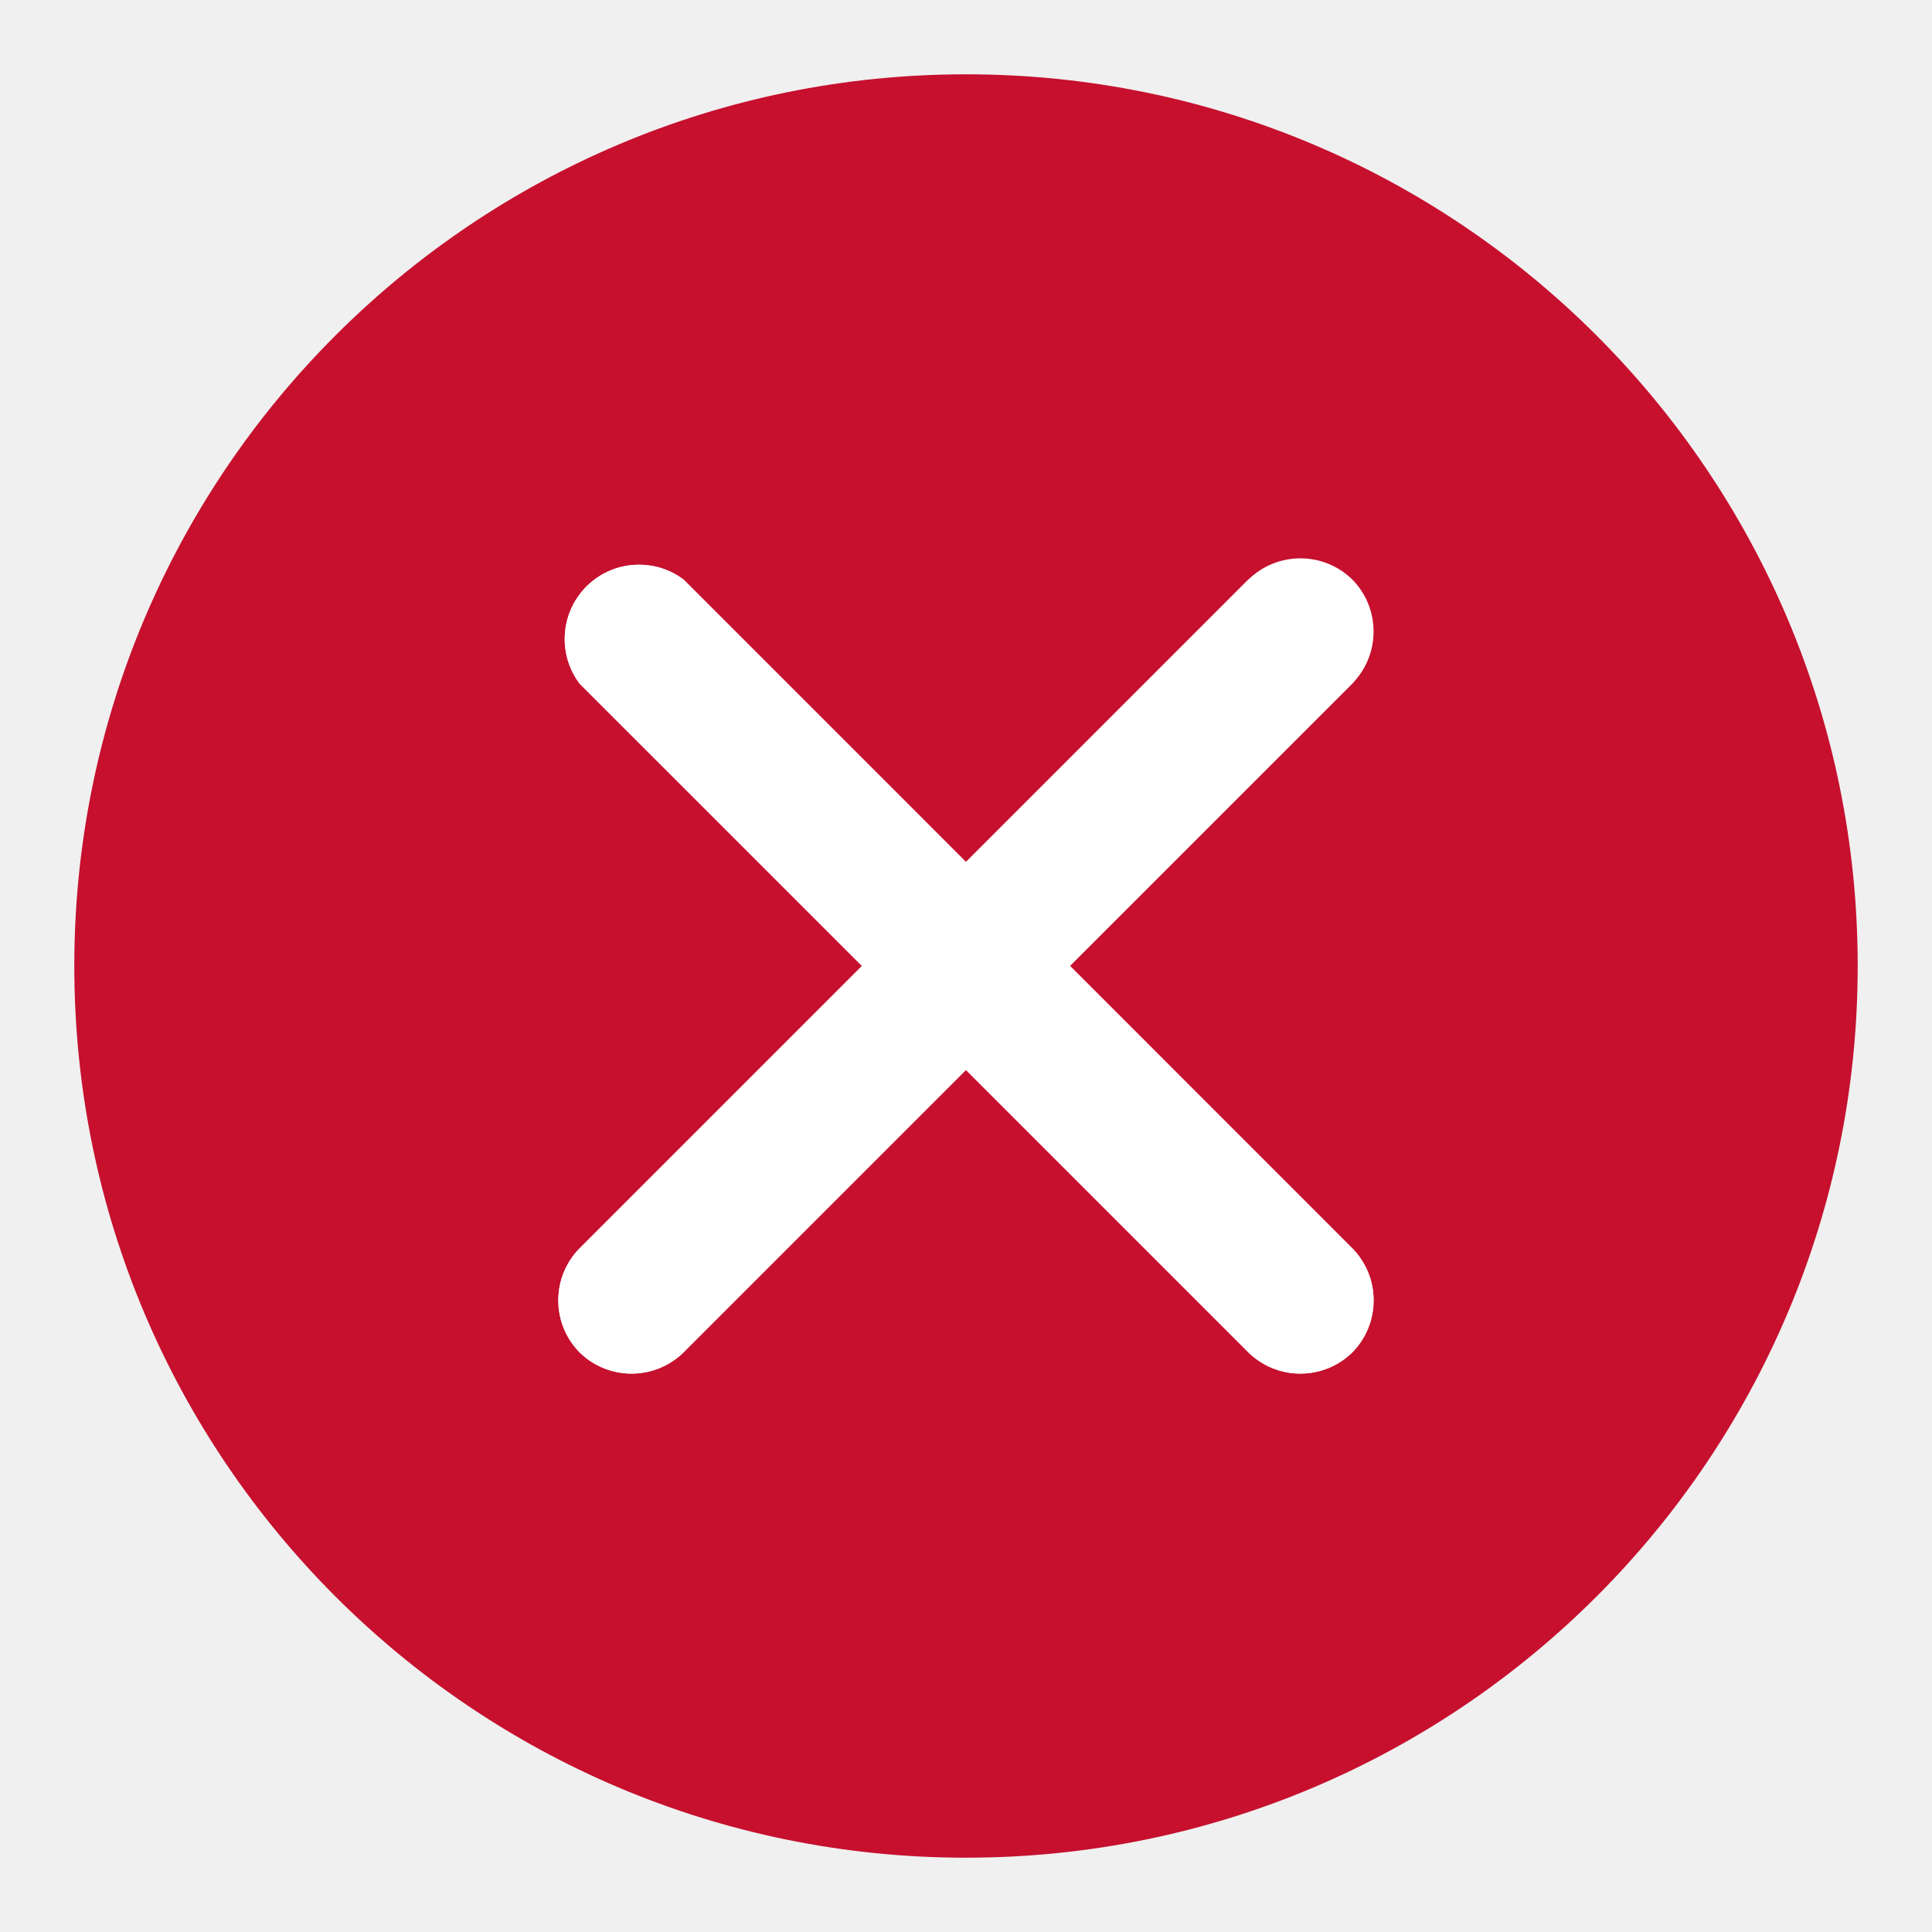
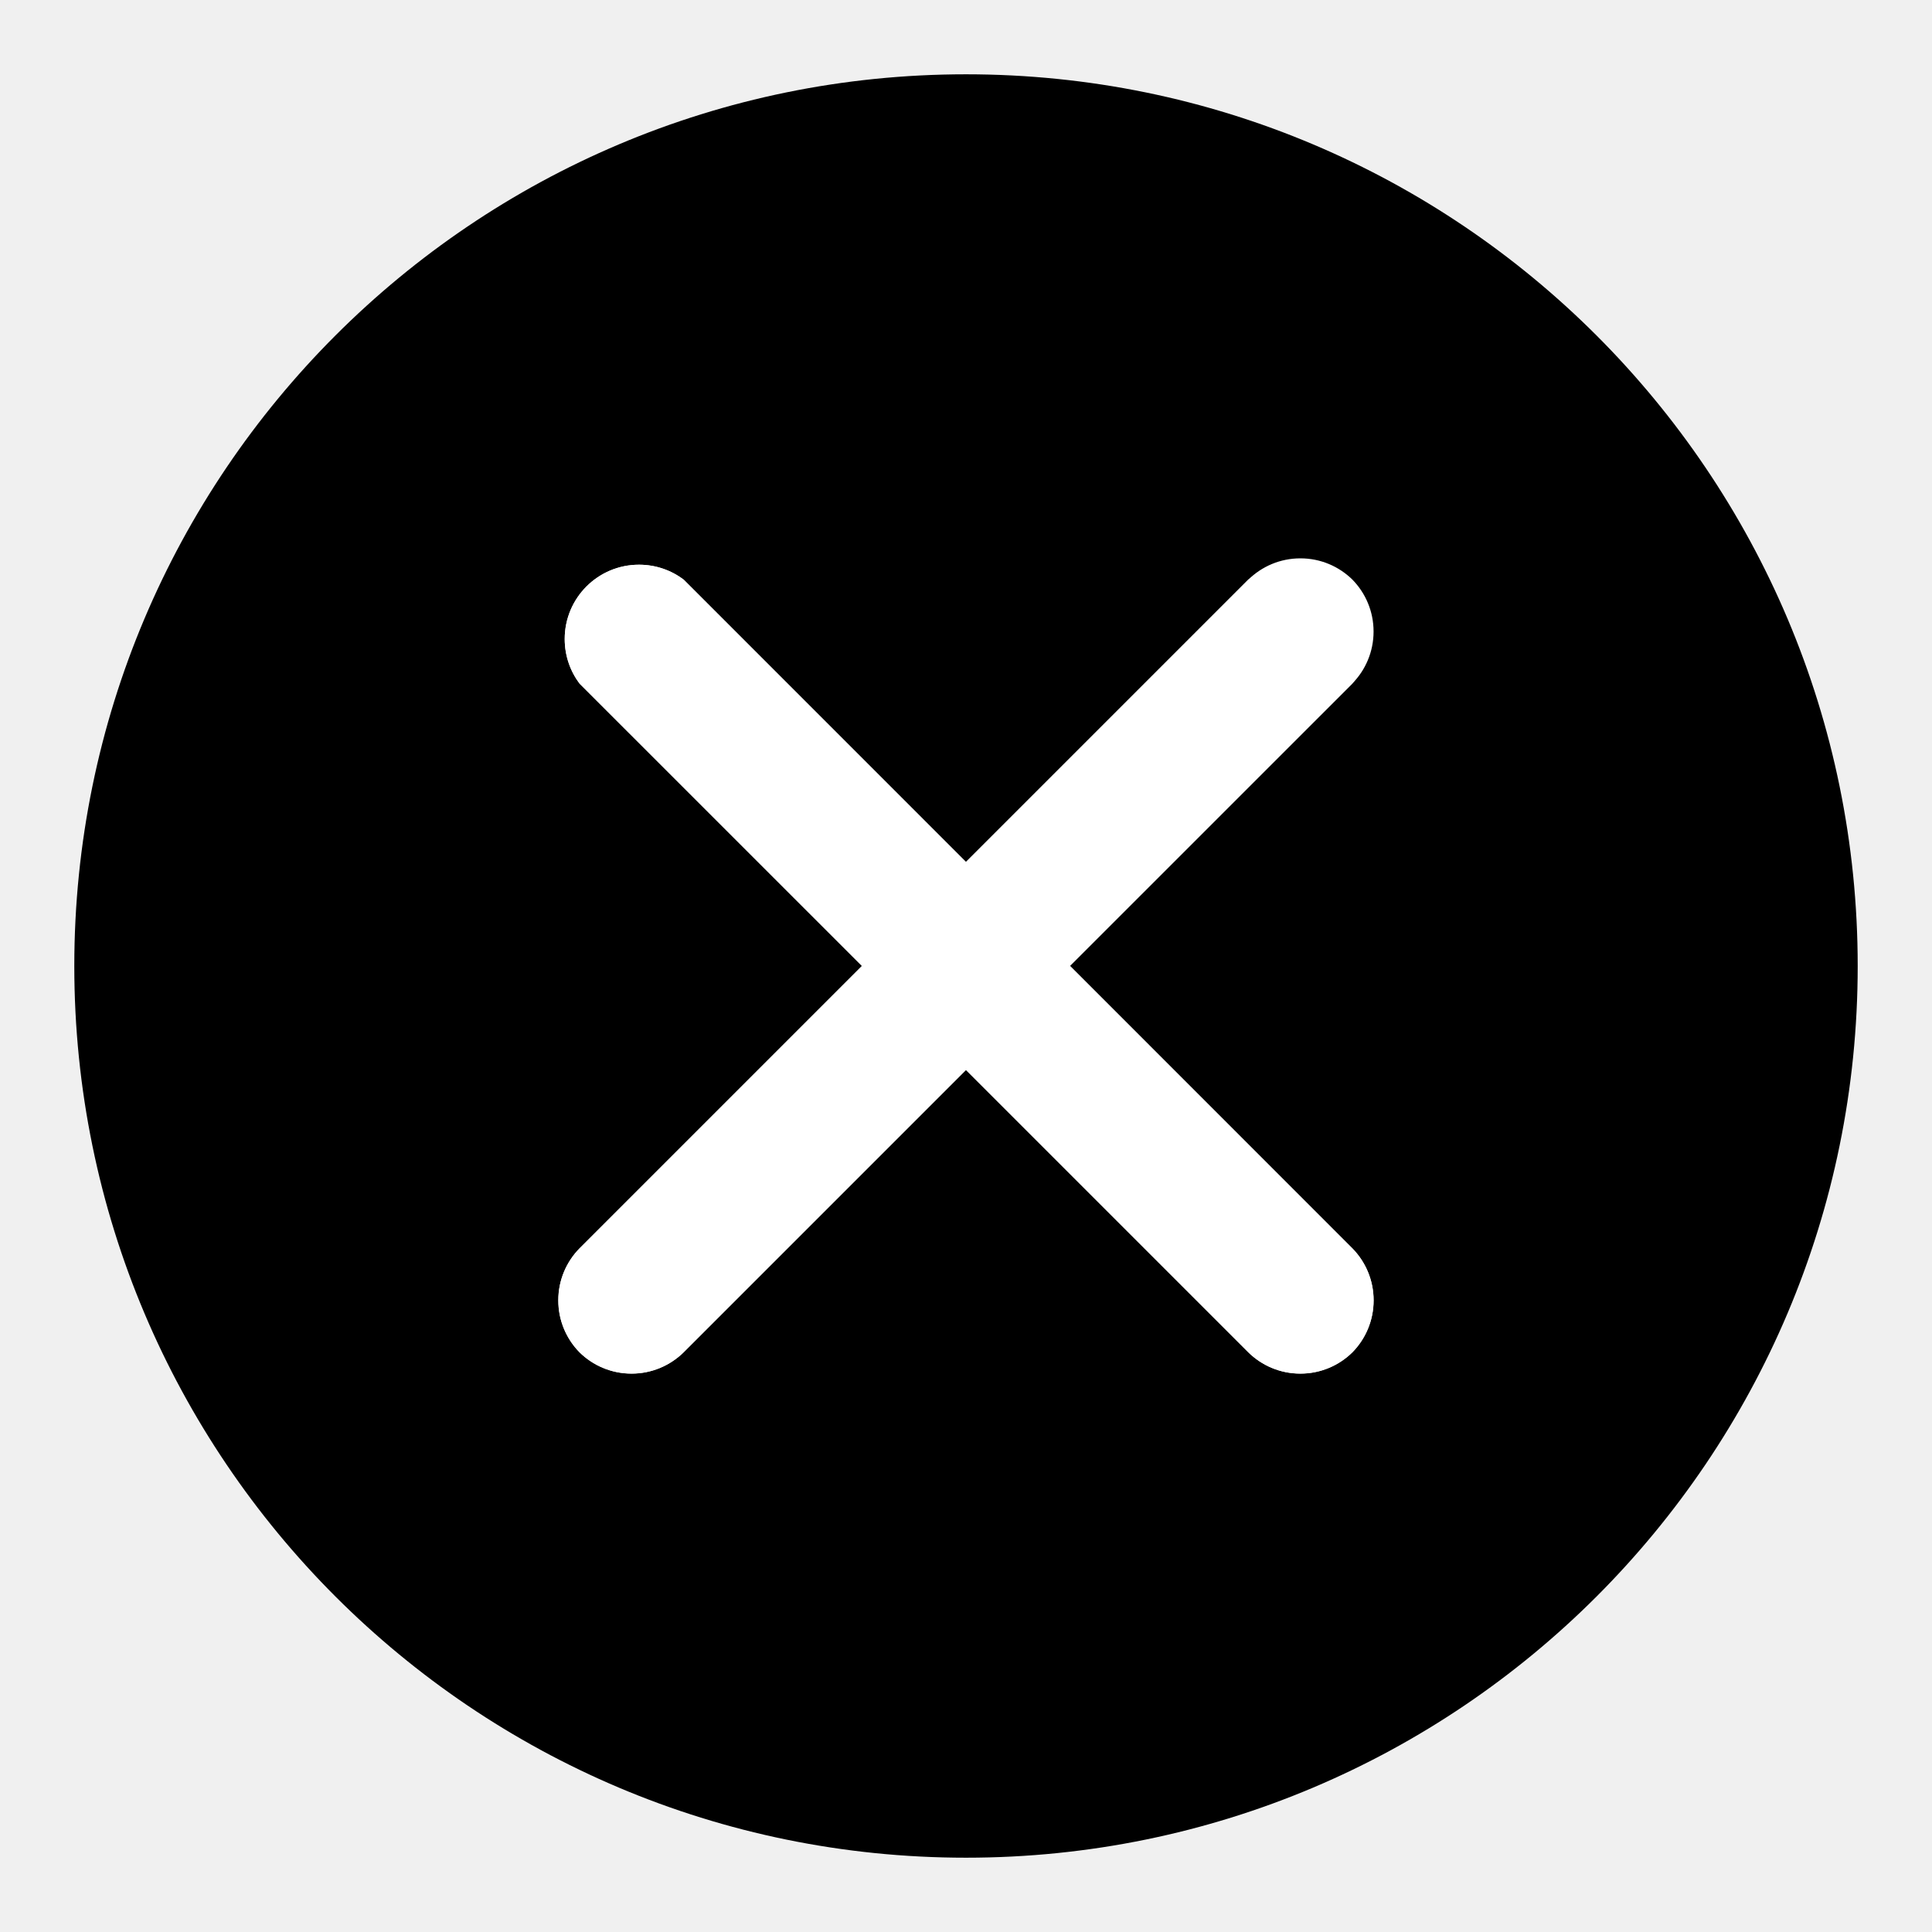
<svg xmlns="http://www.w3.org/2000/svg" version="1.1" width="24" height="24" viewBox="0 0 24 24">
-   <path fill="#c6102e" d="M12 0.923c-6.118 0-11.077 4.959-11.077 11.077s4.959 11.077 11.077 11.077c6.118 0 11.077-4.959 11.077-11.077s-4.959-11.077-11.077-11.077zM16.8 15.508c0.163 0.166 0.264 0.394 0.264 0.646s-0.101 0.48-0.264 0.646c-0.166 0.163-0.394 0.264-0.646 0.264s-0.48-0.101-0.646-0.264l-3.508-3.508-3.508 3.508c-0.166 0.163-0.395 0.264-0.646 0.264s-0.48-0.101-0.646-0.264c-0.163-0.166-0.264-0.394-0.264-0.646s0.101-0.48 0.264-0.646l3.508-3.508-3.508-3.508c-0.115-0.152-0.185-0.345-0.185-0.554 0-0.51 0.413-0.923 0.923-0.923 0.209 0 0.402 0.069 0.556 0.186l3.505 3.506 3.508-3.508c0.152-0.115 0.345-0.185 0.554-0.185 0.51 0 0.923 0.413 0.923 0.923 0 0.209-0.069 0.402-0.186 0.556l-3.506 3.505z" />
+   <path fill="currentColor" d="M12 0.923c-6.118 0-11.077 4.959-11.077 11.077s4.959 11.077 11.077 11.077c6.118 0 11.077-4.959 11.077-11.077s-4.959-11.077-11.077-11.077zM16.8 15.508c0.163 0.166 0.264 0.394 0.264 0.646s-0.101 0.48-0.264 0.646c-0.166 0.163-0.394 0.264-0.646 0.264s-0.48-0.101-0.646-0.264l-3.508-3.508-3.508 3.508c-0.166 0.163-0.395 0.264-0.646 0.264s-0.48-0.101-0.646-0.264c-0.163-0.166-0.264-0.394-0.264-0.646s0.101-0.48 0.264-0.646l3.508-3.508-3.508-3.508c-0.115-0.152-0.185-0.345-0.185-0.554 0-0.51 0.413-0.923 0.923-0.923 0.209 0 0.402 0.069 0.556 0.186l3.505 3.506 3.508-3.508c0.152-0.115 0.345-0.185 0.554-0.185 0.51 0 0.923 0.413 0.923 0.923 0 0.209-0.069 0.402-0.186 0.556l-3.506 3.505z" />
  <path fill="#fff" d="M16.8 7.2c-0.166-0.163-0.394-0.264-0.646-0.264s-0.48 0.101-0.646 0.264l-3.508 3.508-3.508-3.508c-0.152-0.115-0.345-0.185-0.554-0.185-0.51 0-0.923 0.413-0.923 0.923 0 0.209 0.069 0.402 0.186 0.556l3.506 3.505-3.508 3.508c-0.163 0.166-0.264 0.394-0.264 0.646s0.101 0.48 0.264 0.646c0.166 0.163 0.394 0.264 0.646 0.264s0.48-0.101 0.646-0.264l3.508-3.508 3.508 3.508c0.166 0.163 0.394 0.264 0.646 0.264s0.48-0.101 0.646-0.264c0.163-0.166 0.264-0.394 0.264-0.646s-0.101-0.48-0.264-0.646l-3.508-3.508 3.508-3.508c0.163-0.166 0.264-0.394 0.264-0.646s-0.101-0.48-0.264-0.646z" />
</svg>
